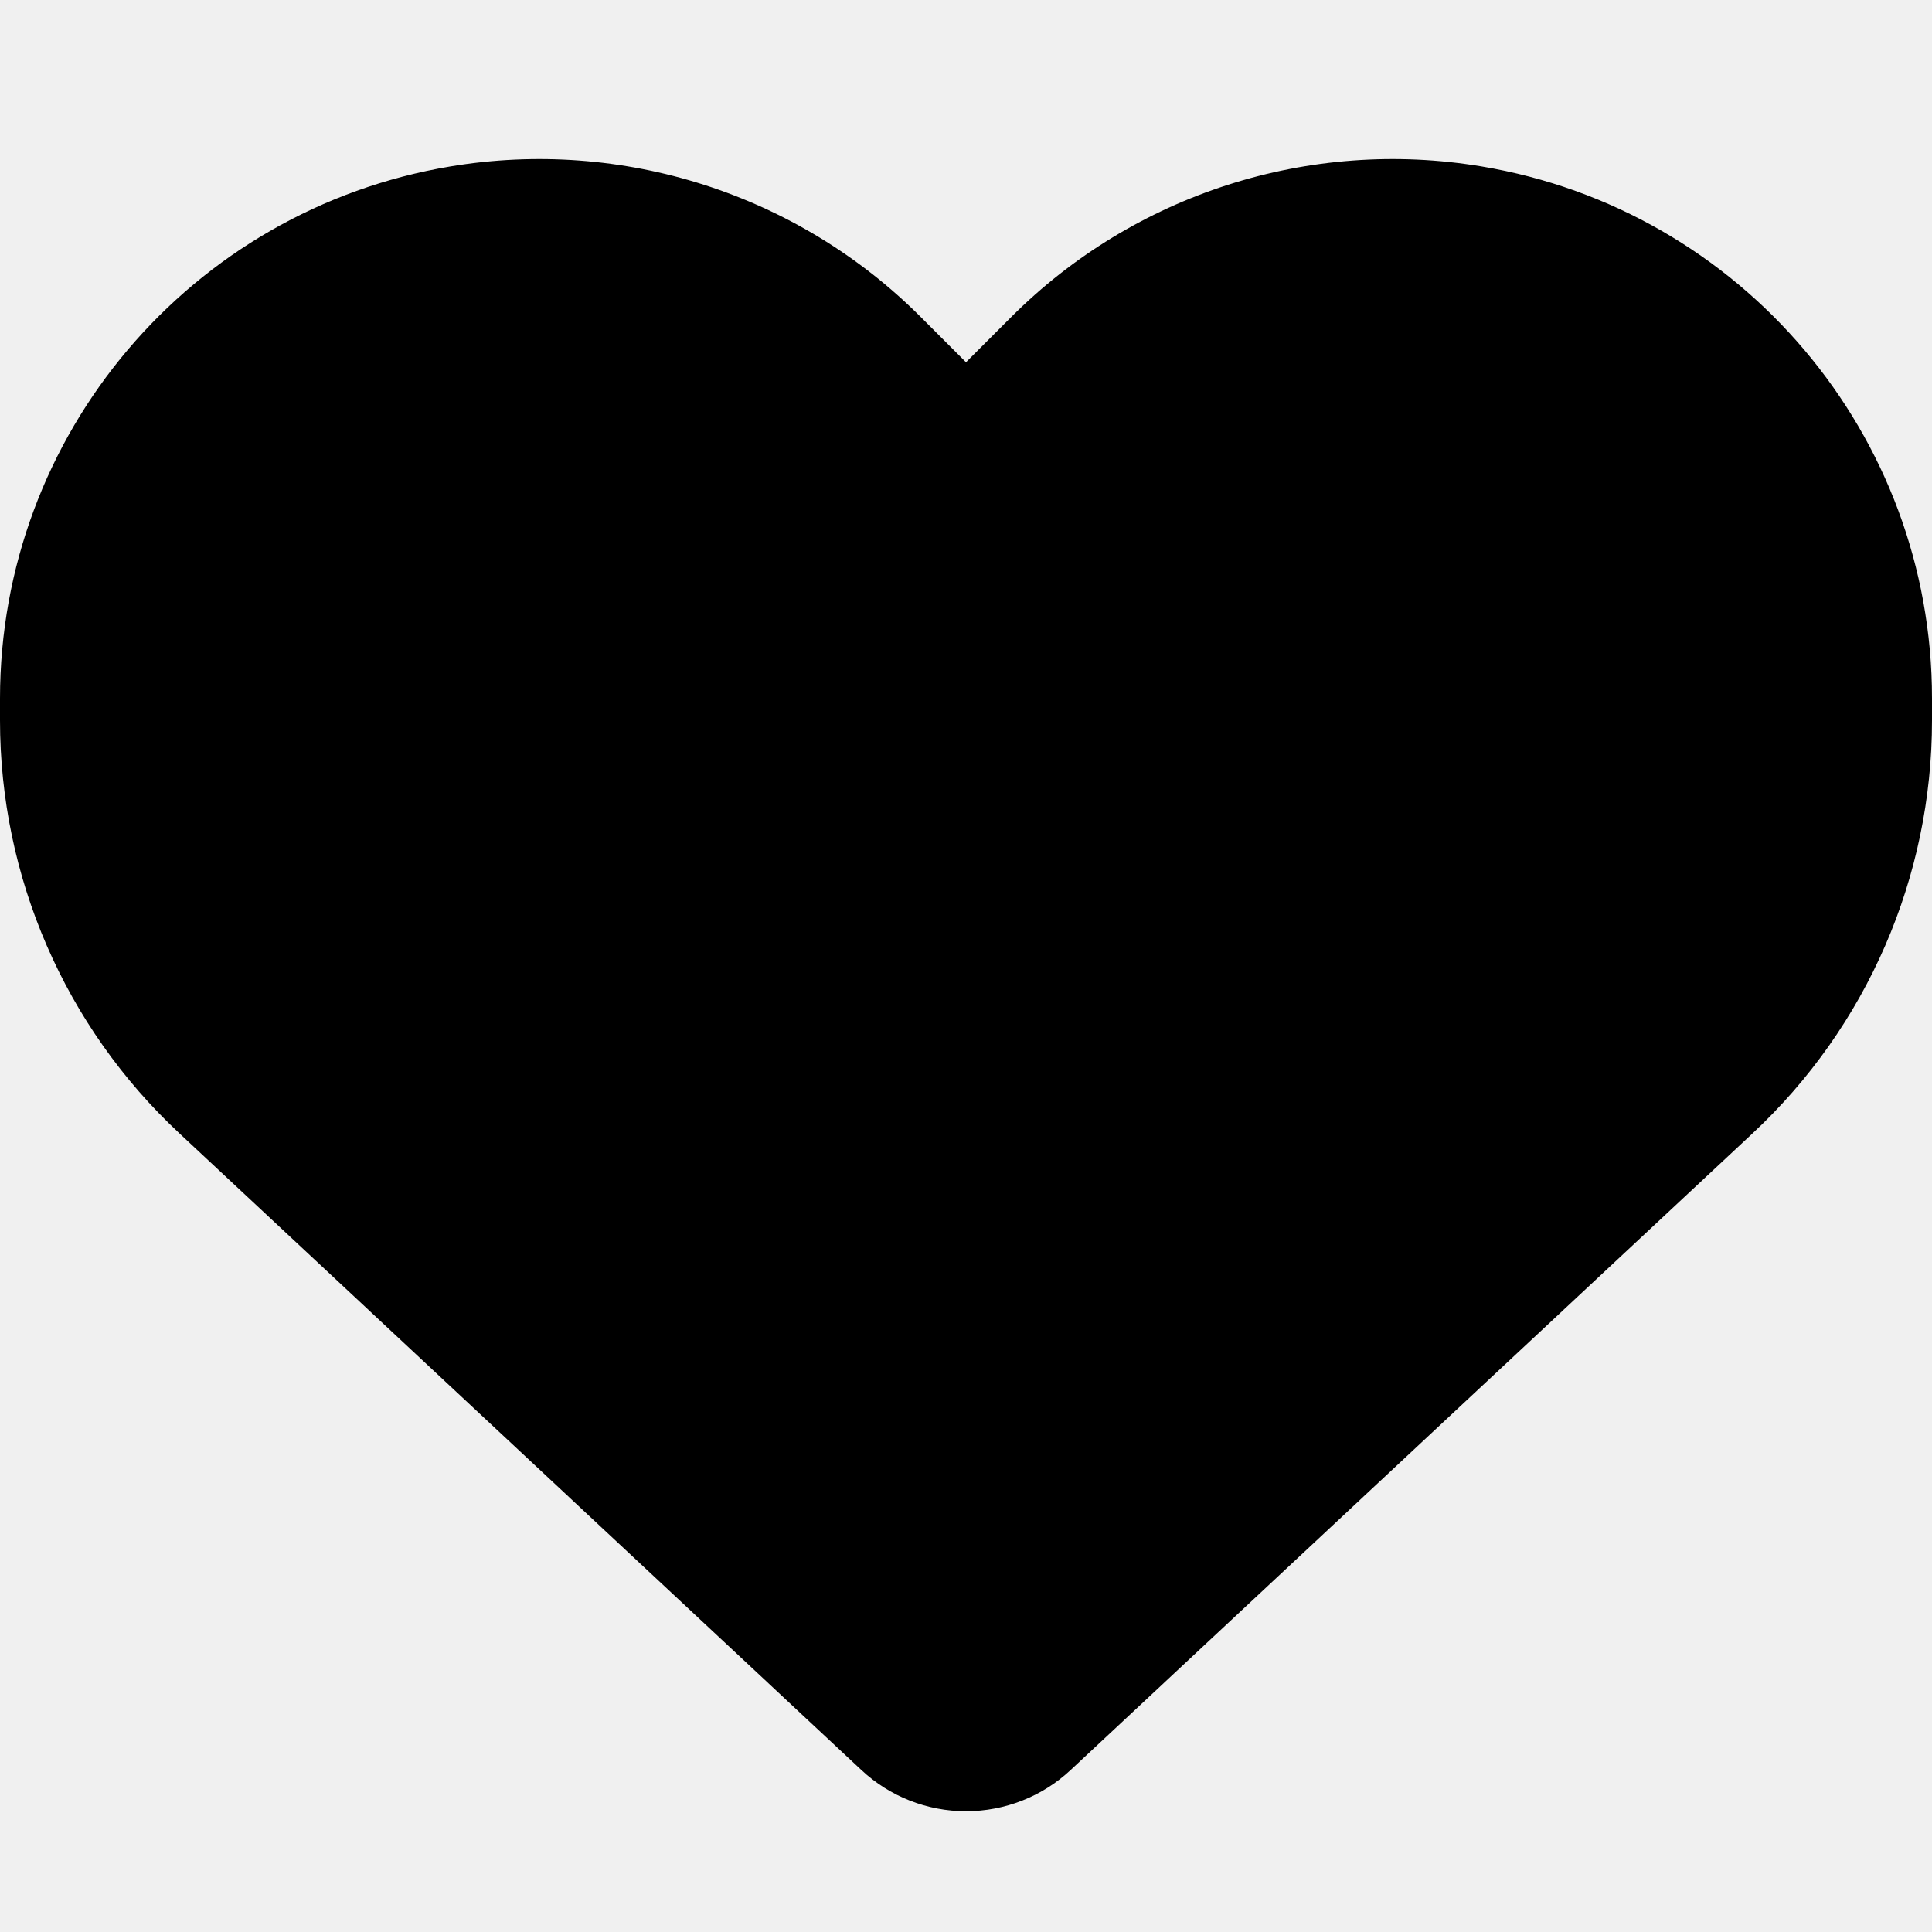
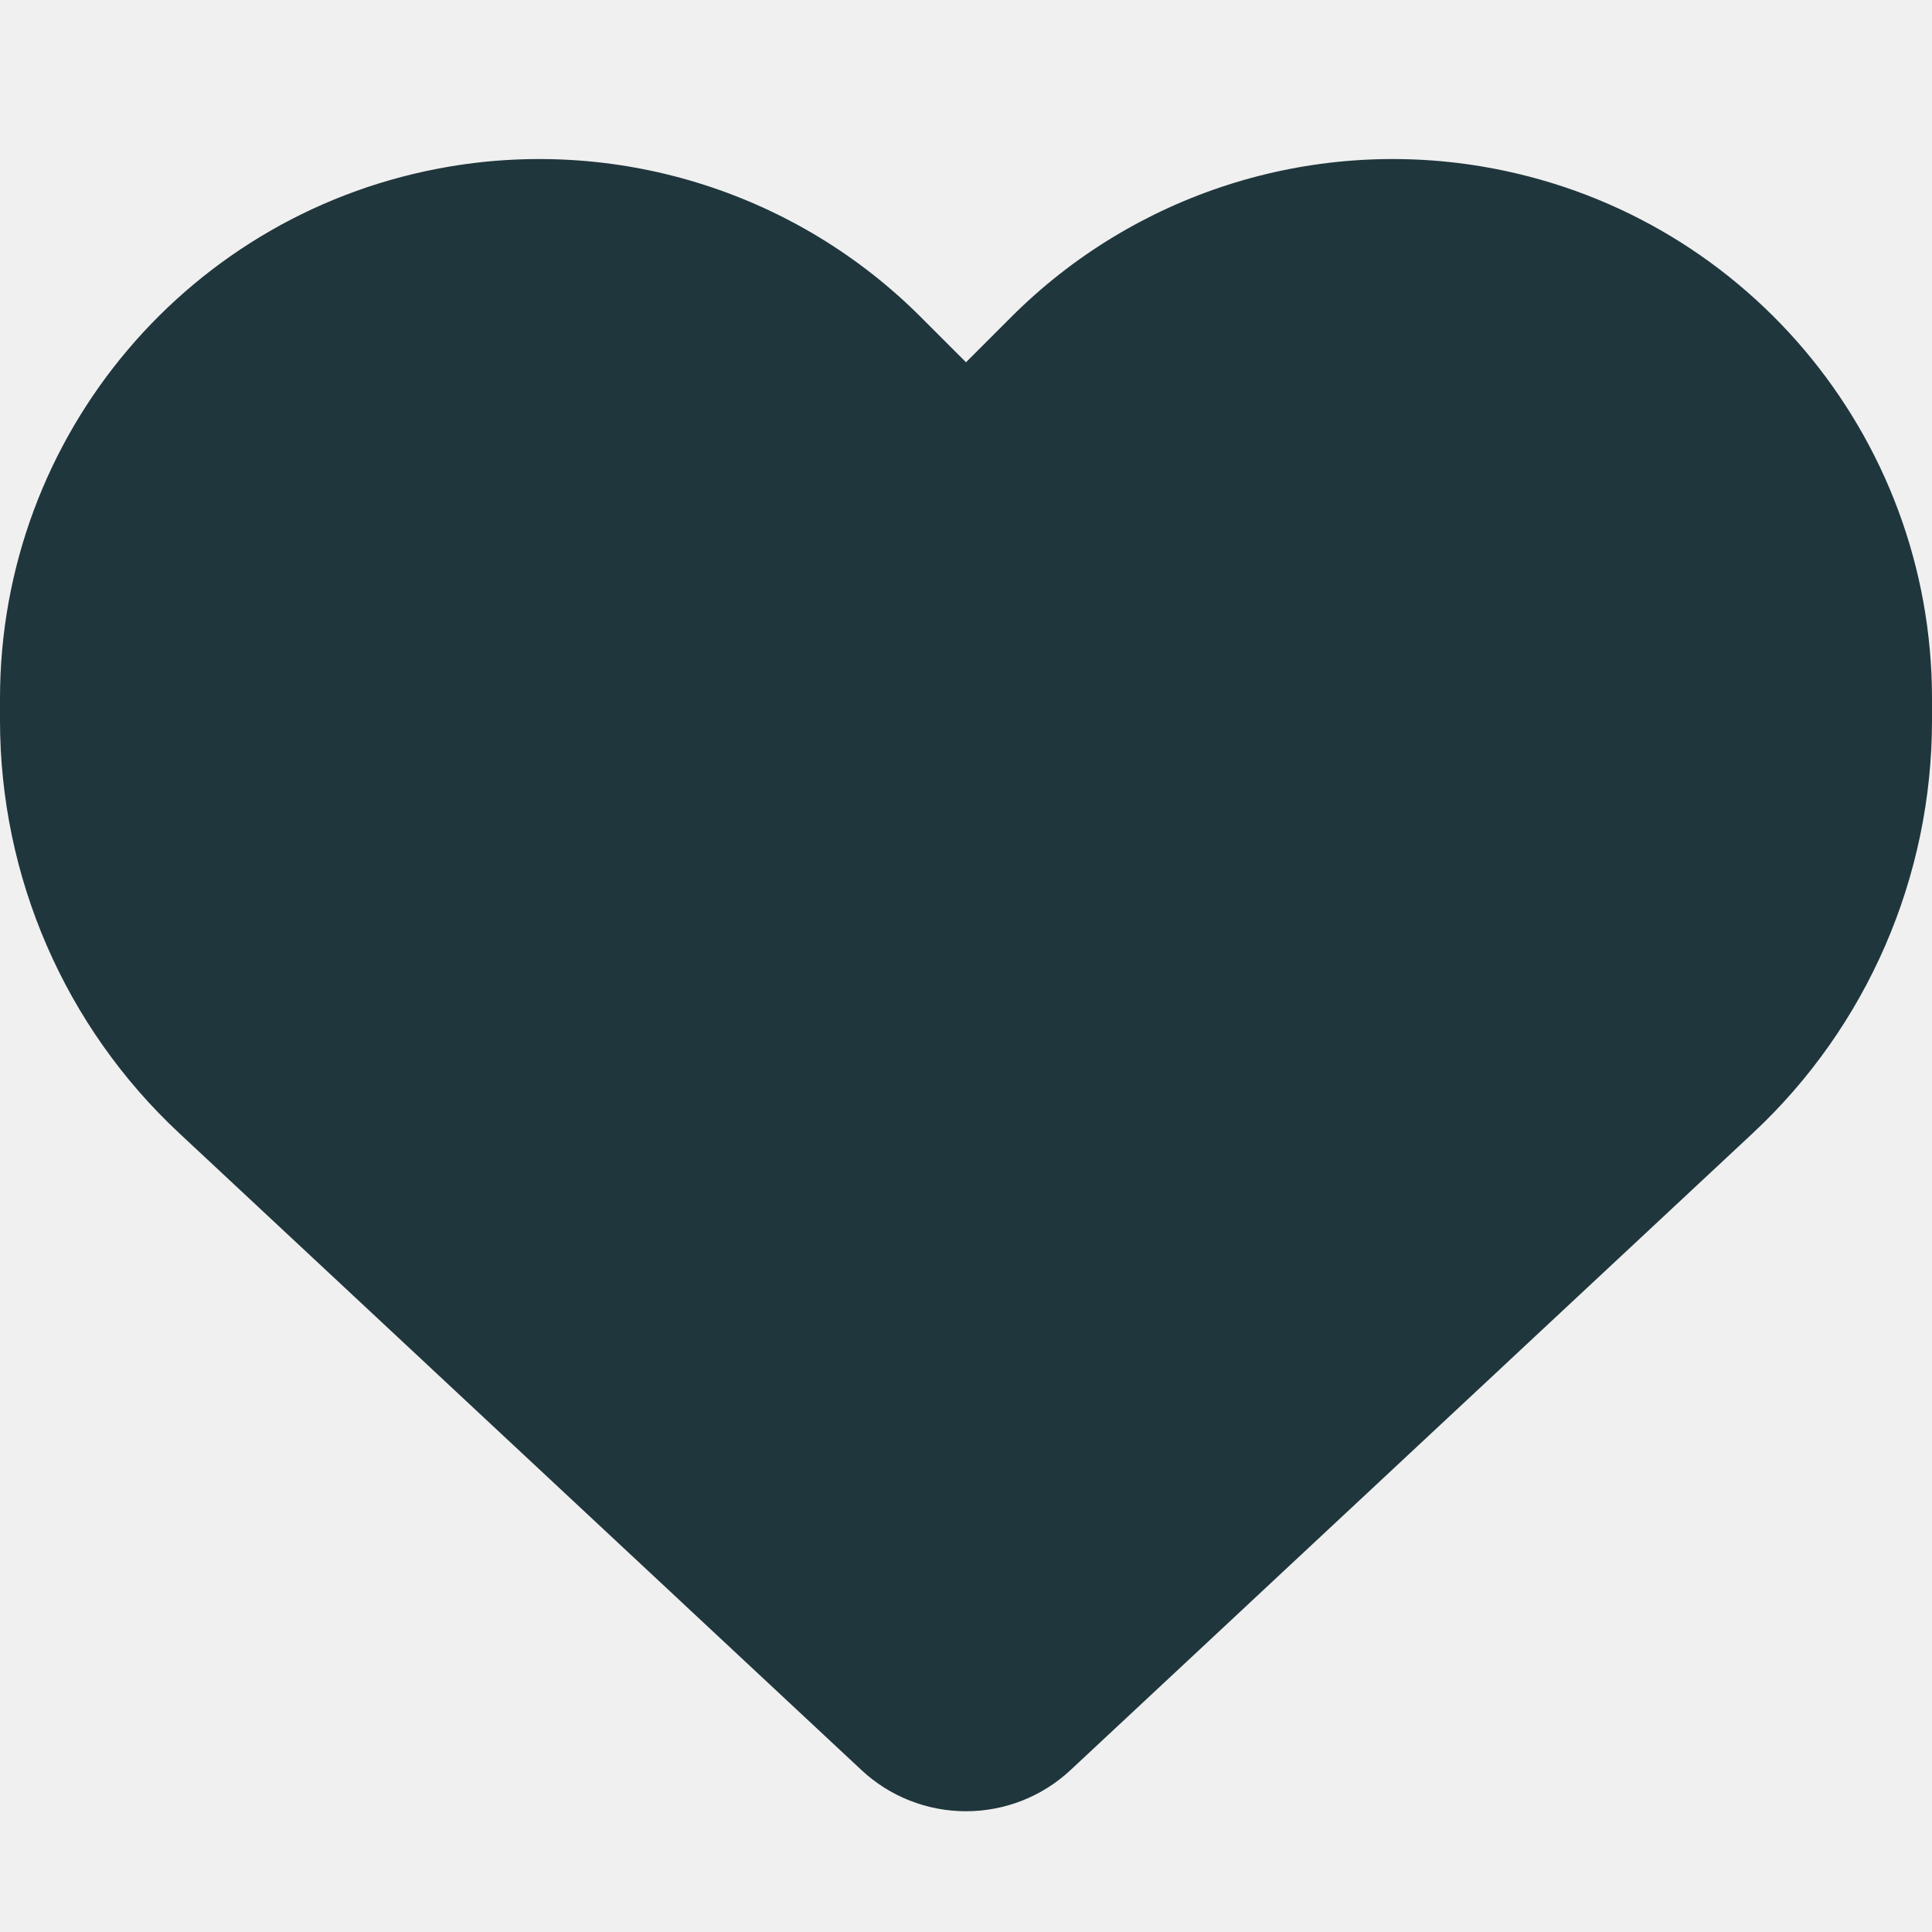
- <svg xmlns="http://www.w3.org/2000/svg" viewBox="0 0 512 512">
-   <path d="M47.6 300.4L228.3 469.1c7.5 7 17.4 10.9 27.7 10.9s20.2-3.9 27.7-10.9L464.4 300.4c30.4-28.3 47.6-68 47.6-109.5v-5.8c0-69.9-50.5-129.5-119.4-141C347 36.5 300.6 51.4 268 84L256 96 244 84c-32.6-32.6-79-47.5-124.6-39.9C50.5 55.6 0 115.2 0 185.1v5.8c0 41.5 17.2 81.2 47.6 109.5z" />
+ <svg xmlns="http://www.w3.org/2000/svg" width="24" height="24" viewBox="0 0 24 24" fill="none">
+   <g clip-path="url(#clip0_3529_10067)">
+     <path d="M2.231 14.081L10.702 21.989C11.053 22.317 11.517 22.5 12 22.5C12.483 22.5 12.947 22.317 13.298 21.989L21.769 14.081C23.194 12.755 24 10.894 24 8.948V8.677C24 5.4 21.633 2.606 18.403 2.067C16.266 1.711 14.091 2.409 12.562 3.938L12 4.5L11.438 3.938C9.909 2.409 7.734 1.711 5.597 2.067C2.367 2.606 0 5.4 0 8.677V8.948C0 10.894 0.806 12.755 2.231 14.081Z" fill="#20363D" />
+   </g>
+   <defs>
+     <clipPath id="clip0_3529_10067">
+       <rect width="24" height="24" fill="white" />
+     </clipPath>
+   </defs>
</svg>
